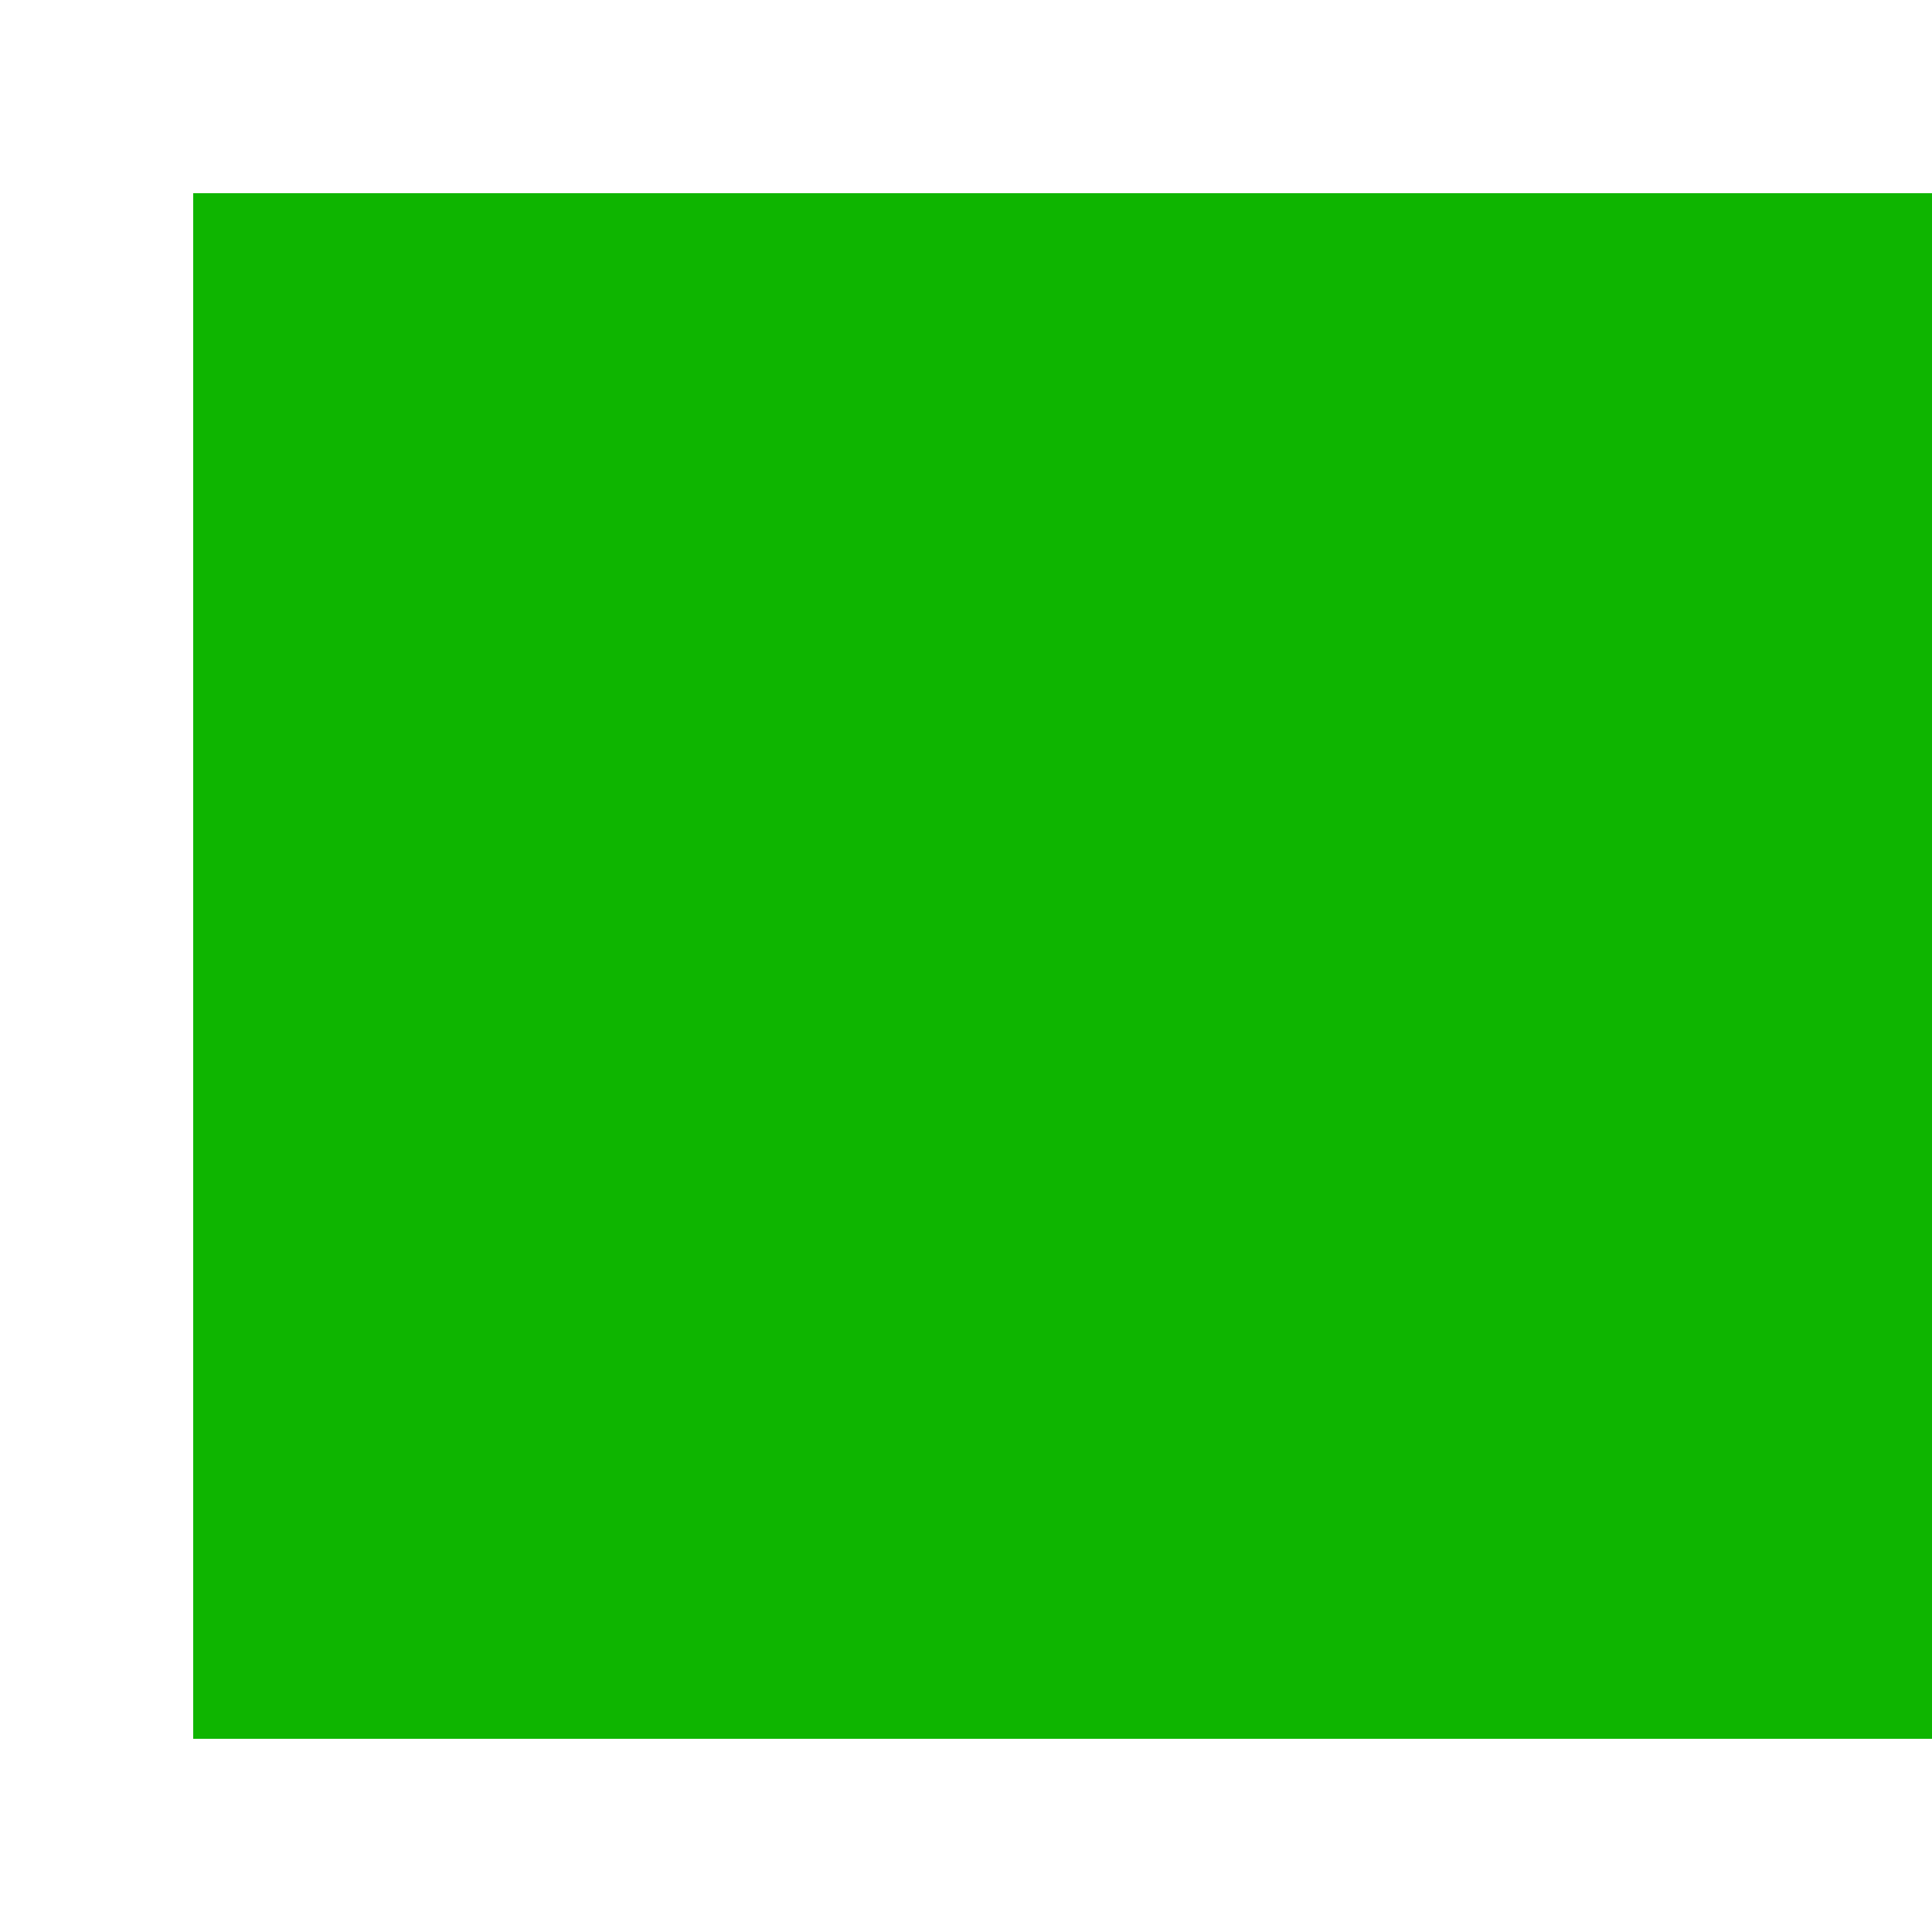
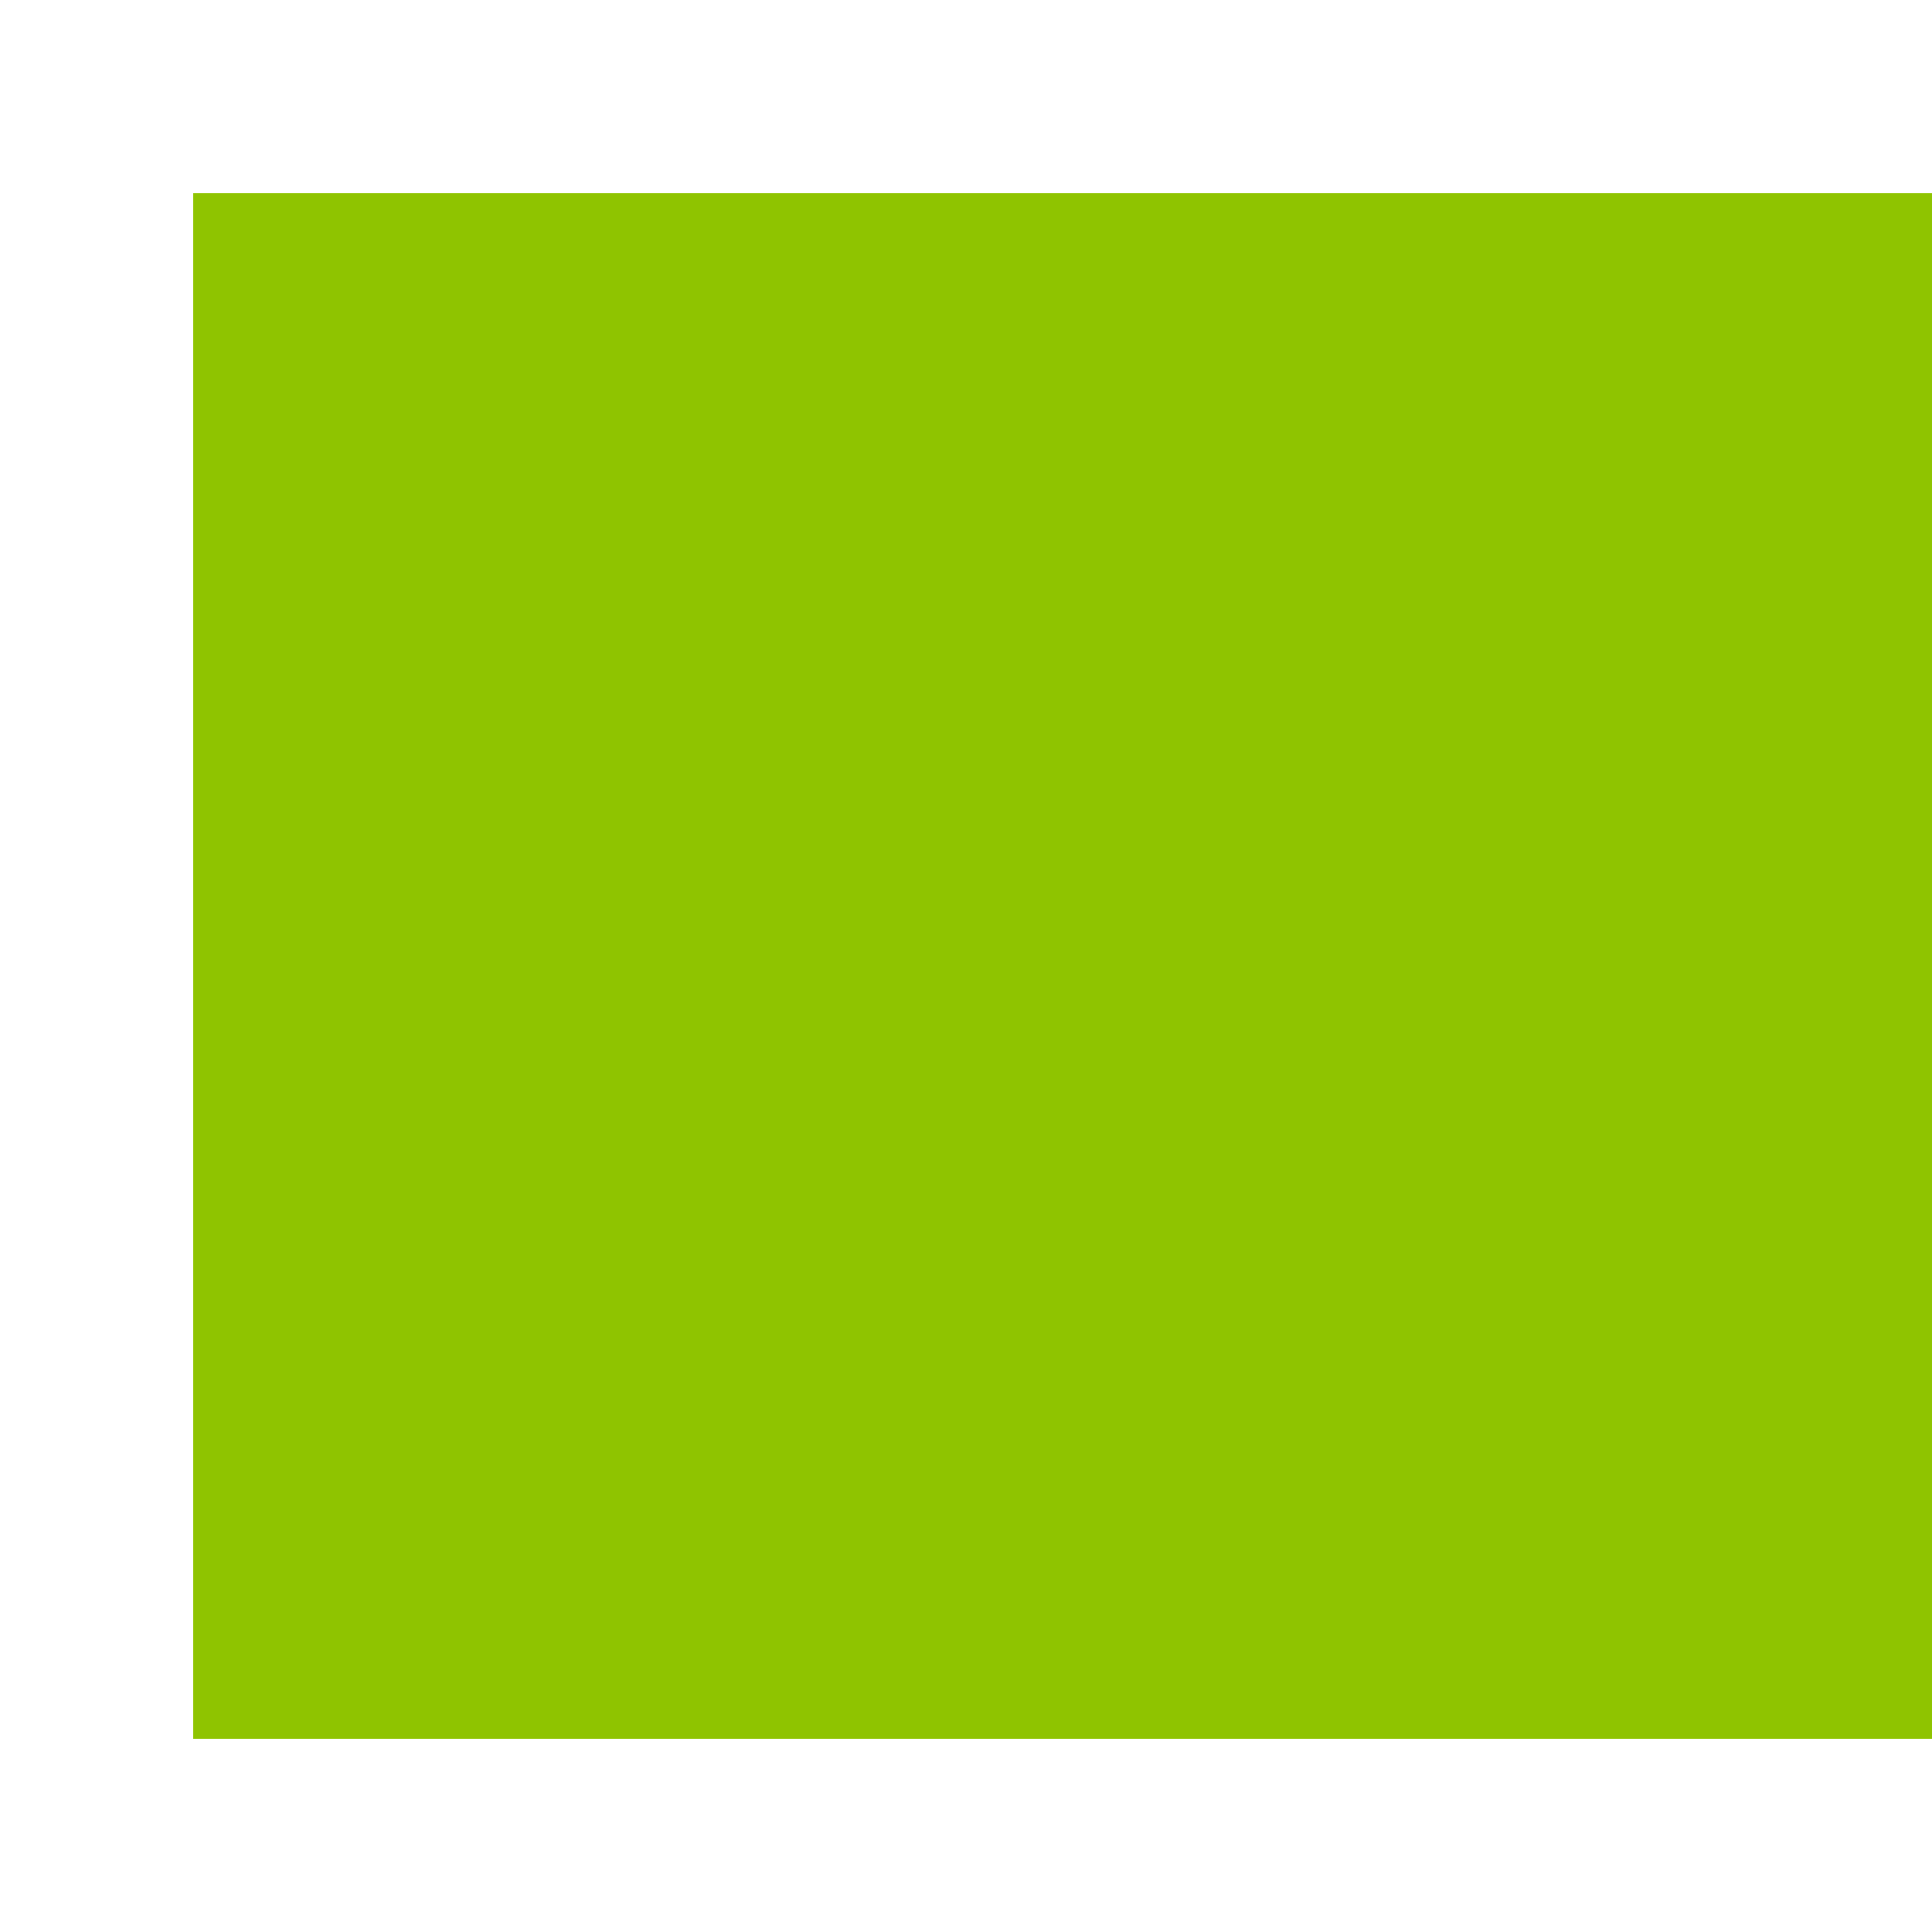
<svg xmlns="http://www.w3.org/2000/svg" width="50" height="50" viewBox="0 0 50 50" fill="none">
  <path fill-rule="evenodd" clip-rule="evenodd" d="M0 -7.62939e-06L0 50H50V-7.62939e-06H0ZM5 5L5 45H50V5H5Z" fill="white" />
-   <rect x="5" y="45" width="40" height="45" transform="rotate(-90 5 45)" fill="#0EB500" />
+   <rect x="5" y="45" width="40" height="45" transform="rotate(-90 5 45)" fill="#8FC400" />
</svg>
